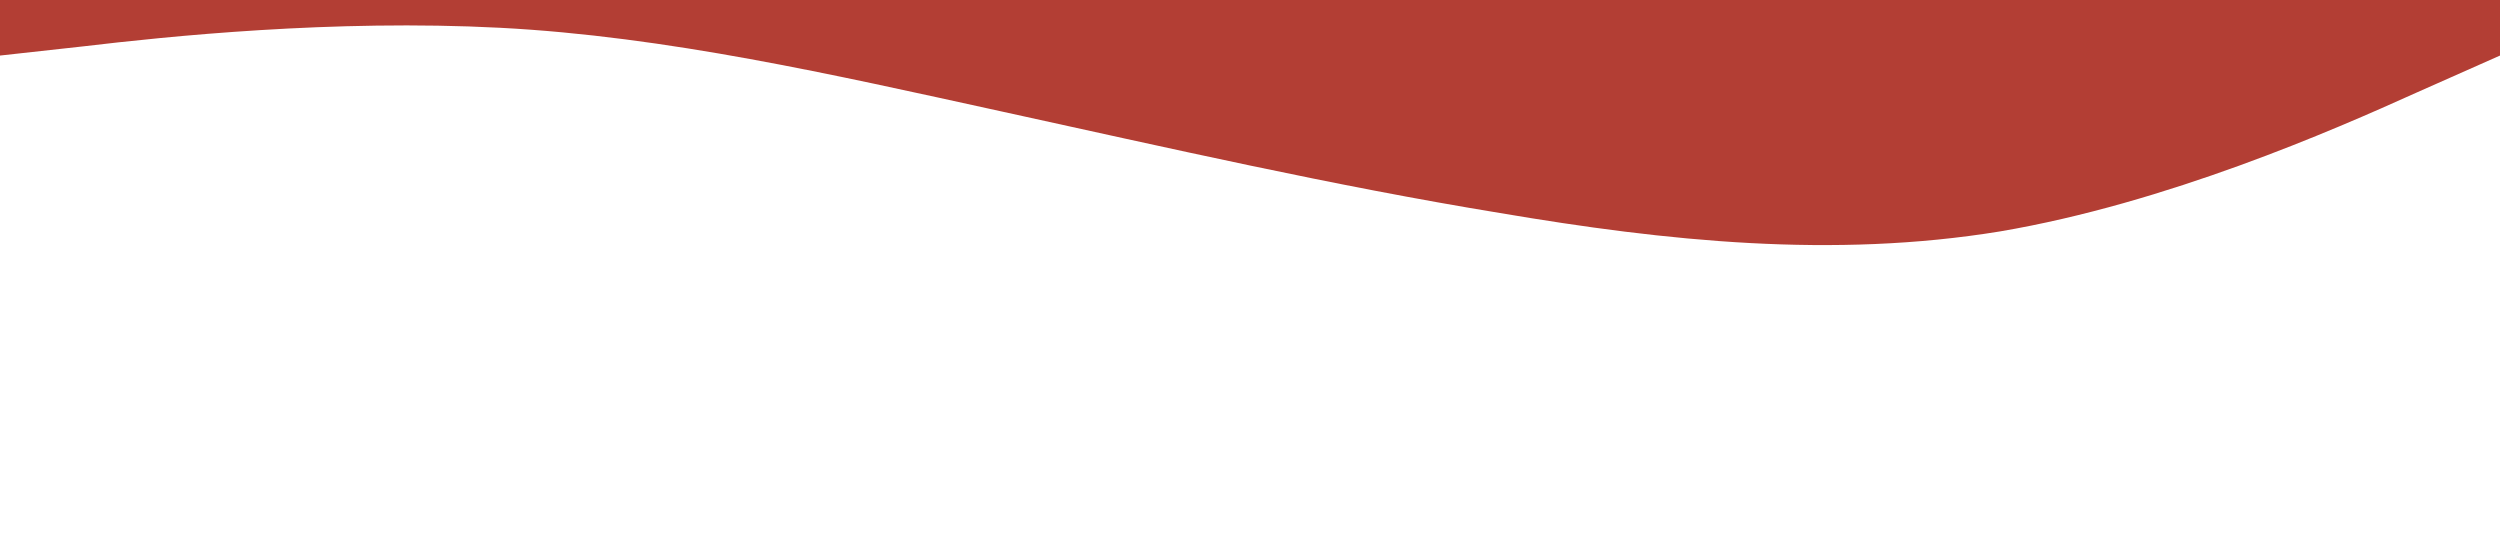
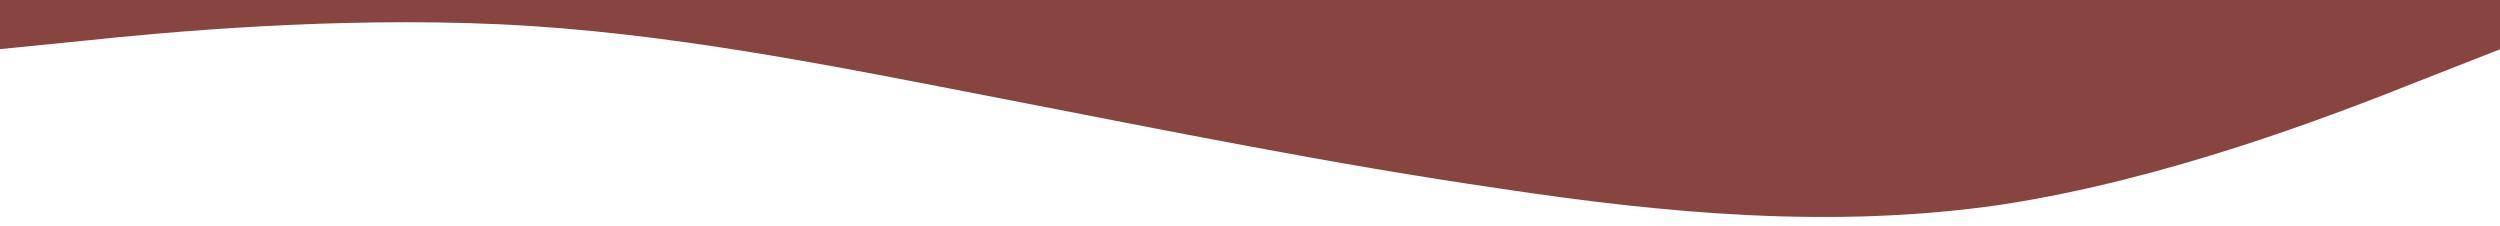
- <svg xmlns="http://www.w3.org/2000/svg" viewBox="0 0 1440 320">
-   <path fill="#B33E34" fill-opacity="1" d="M0,32L48,26.7C96,21,192,11,288,16C384,21,480,43,576,64C672,85,768,107,864,122.7C960,139,1056,149,1152,133.3C1248,117,1344,75,1392,53.3L1440,32L1440,0L1392,0C1344,0,1248,0,1152,0C1056,0,960,0,864,0C768,0,672,0,576,0C480,0,384,0,288,0C192,0,96,0,48,0L0,0Z" />
+ <svg xmlns="http://www.w3.org/2000/svg" version="1.1" id="レイヤー_1" x="0px" y="0px" viewBox="0 0 1440 130" style="enable-background:new 0 0 1440 130;" xml:space="preserve">
+   <style type="text/css">
+ 	.st0{fill:#88443E;}
+ </style>
+   <path class="st0" d="M0,28.3l48-4.8c48-5.1,144-13.9,240-9.5S480,38,576,56.6s192,38.1,288,52c96,14.5,192,23.3,288,9.4  c96-14.5,192-51.7,240-70.8l48-18.8V0h-48c-48,0-144,0-240,0S960,0,864,0S672,0,576,0S384,0,288,0S96,0,48,0H0V28.3z" />
</svg>
